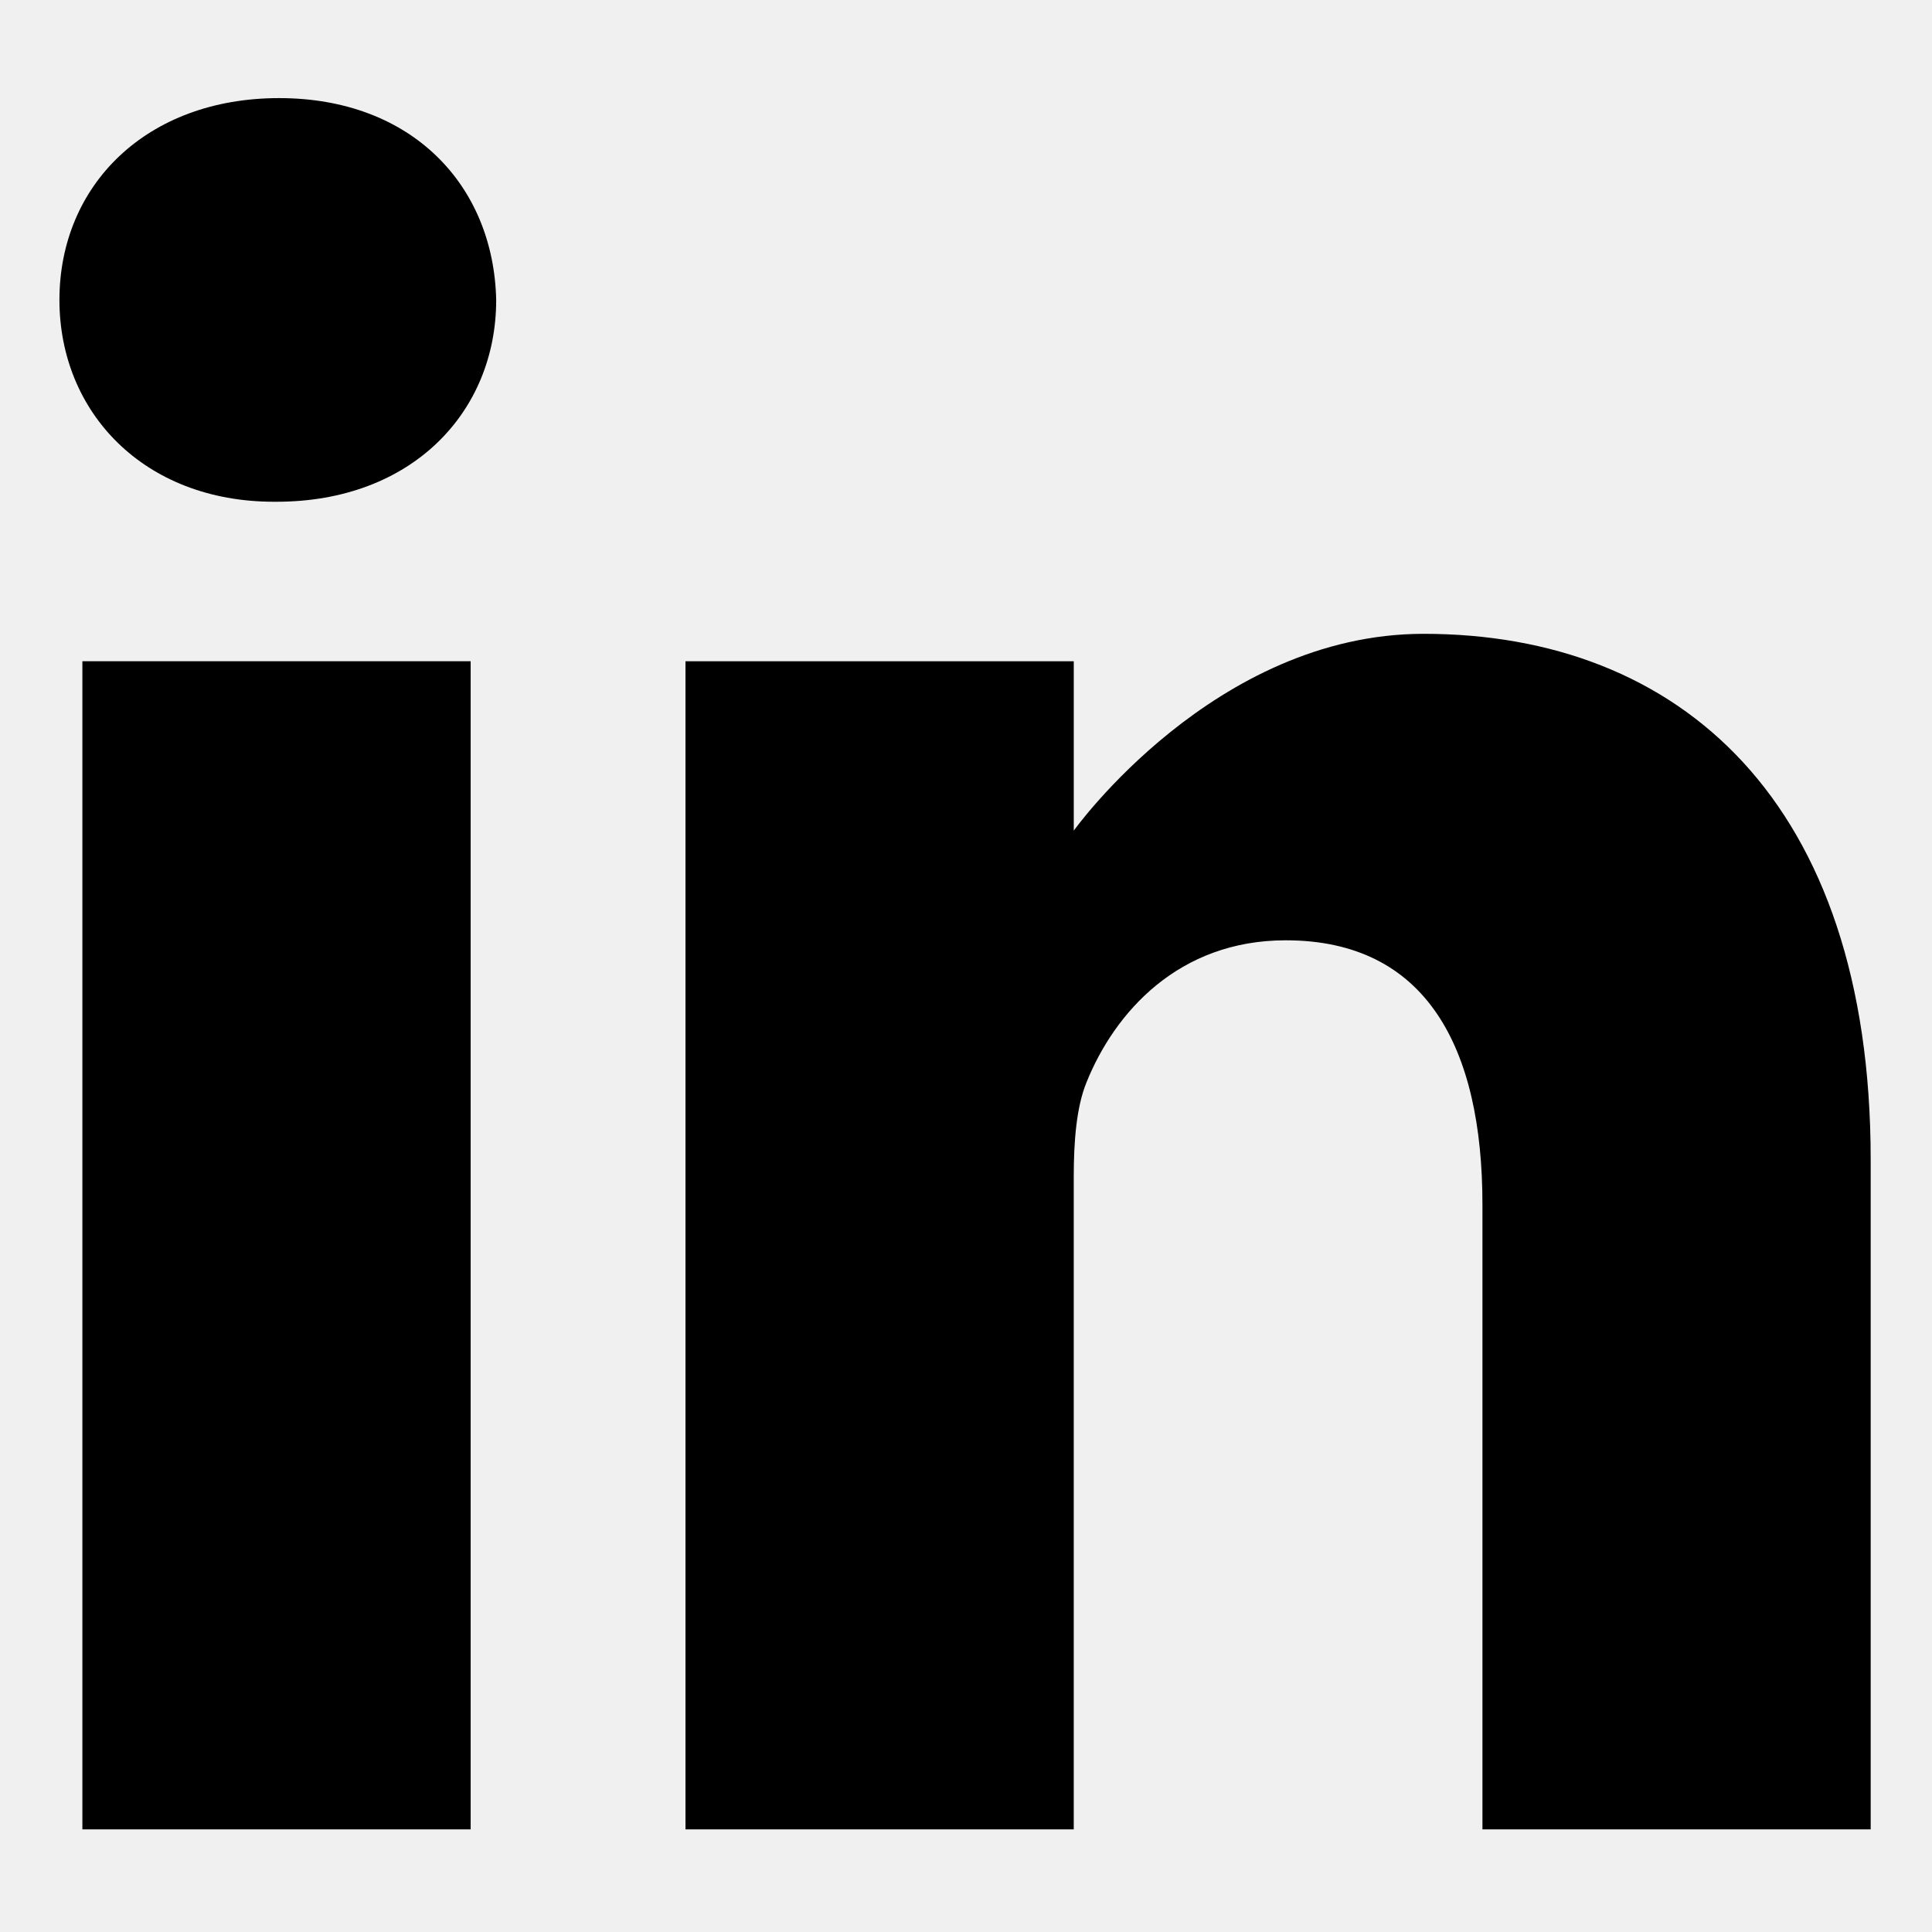
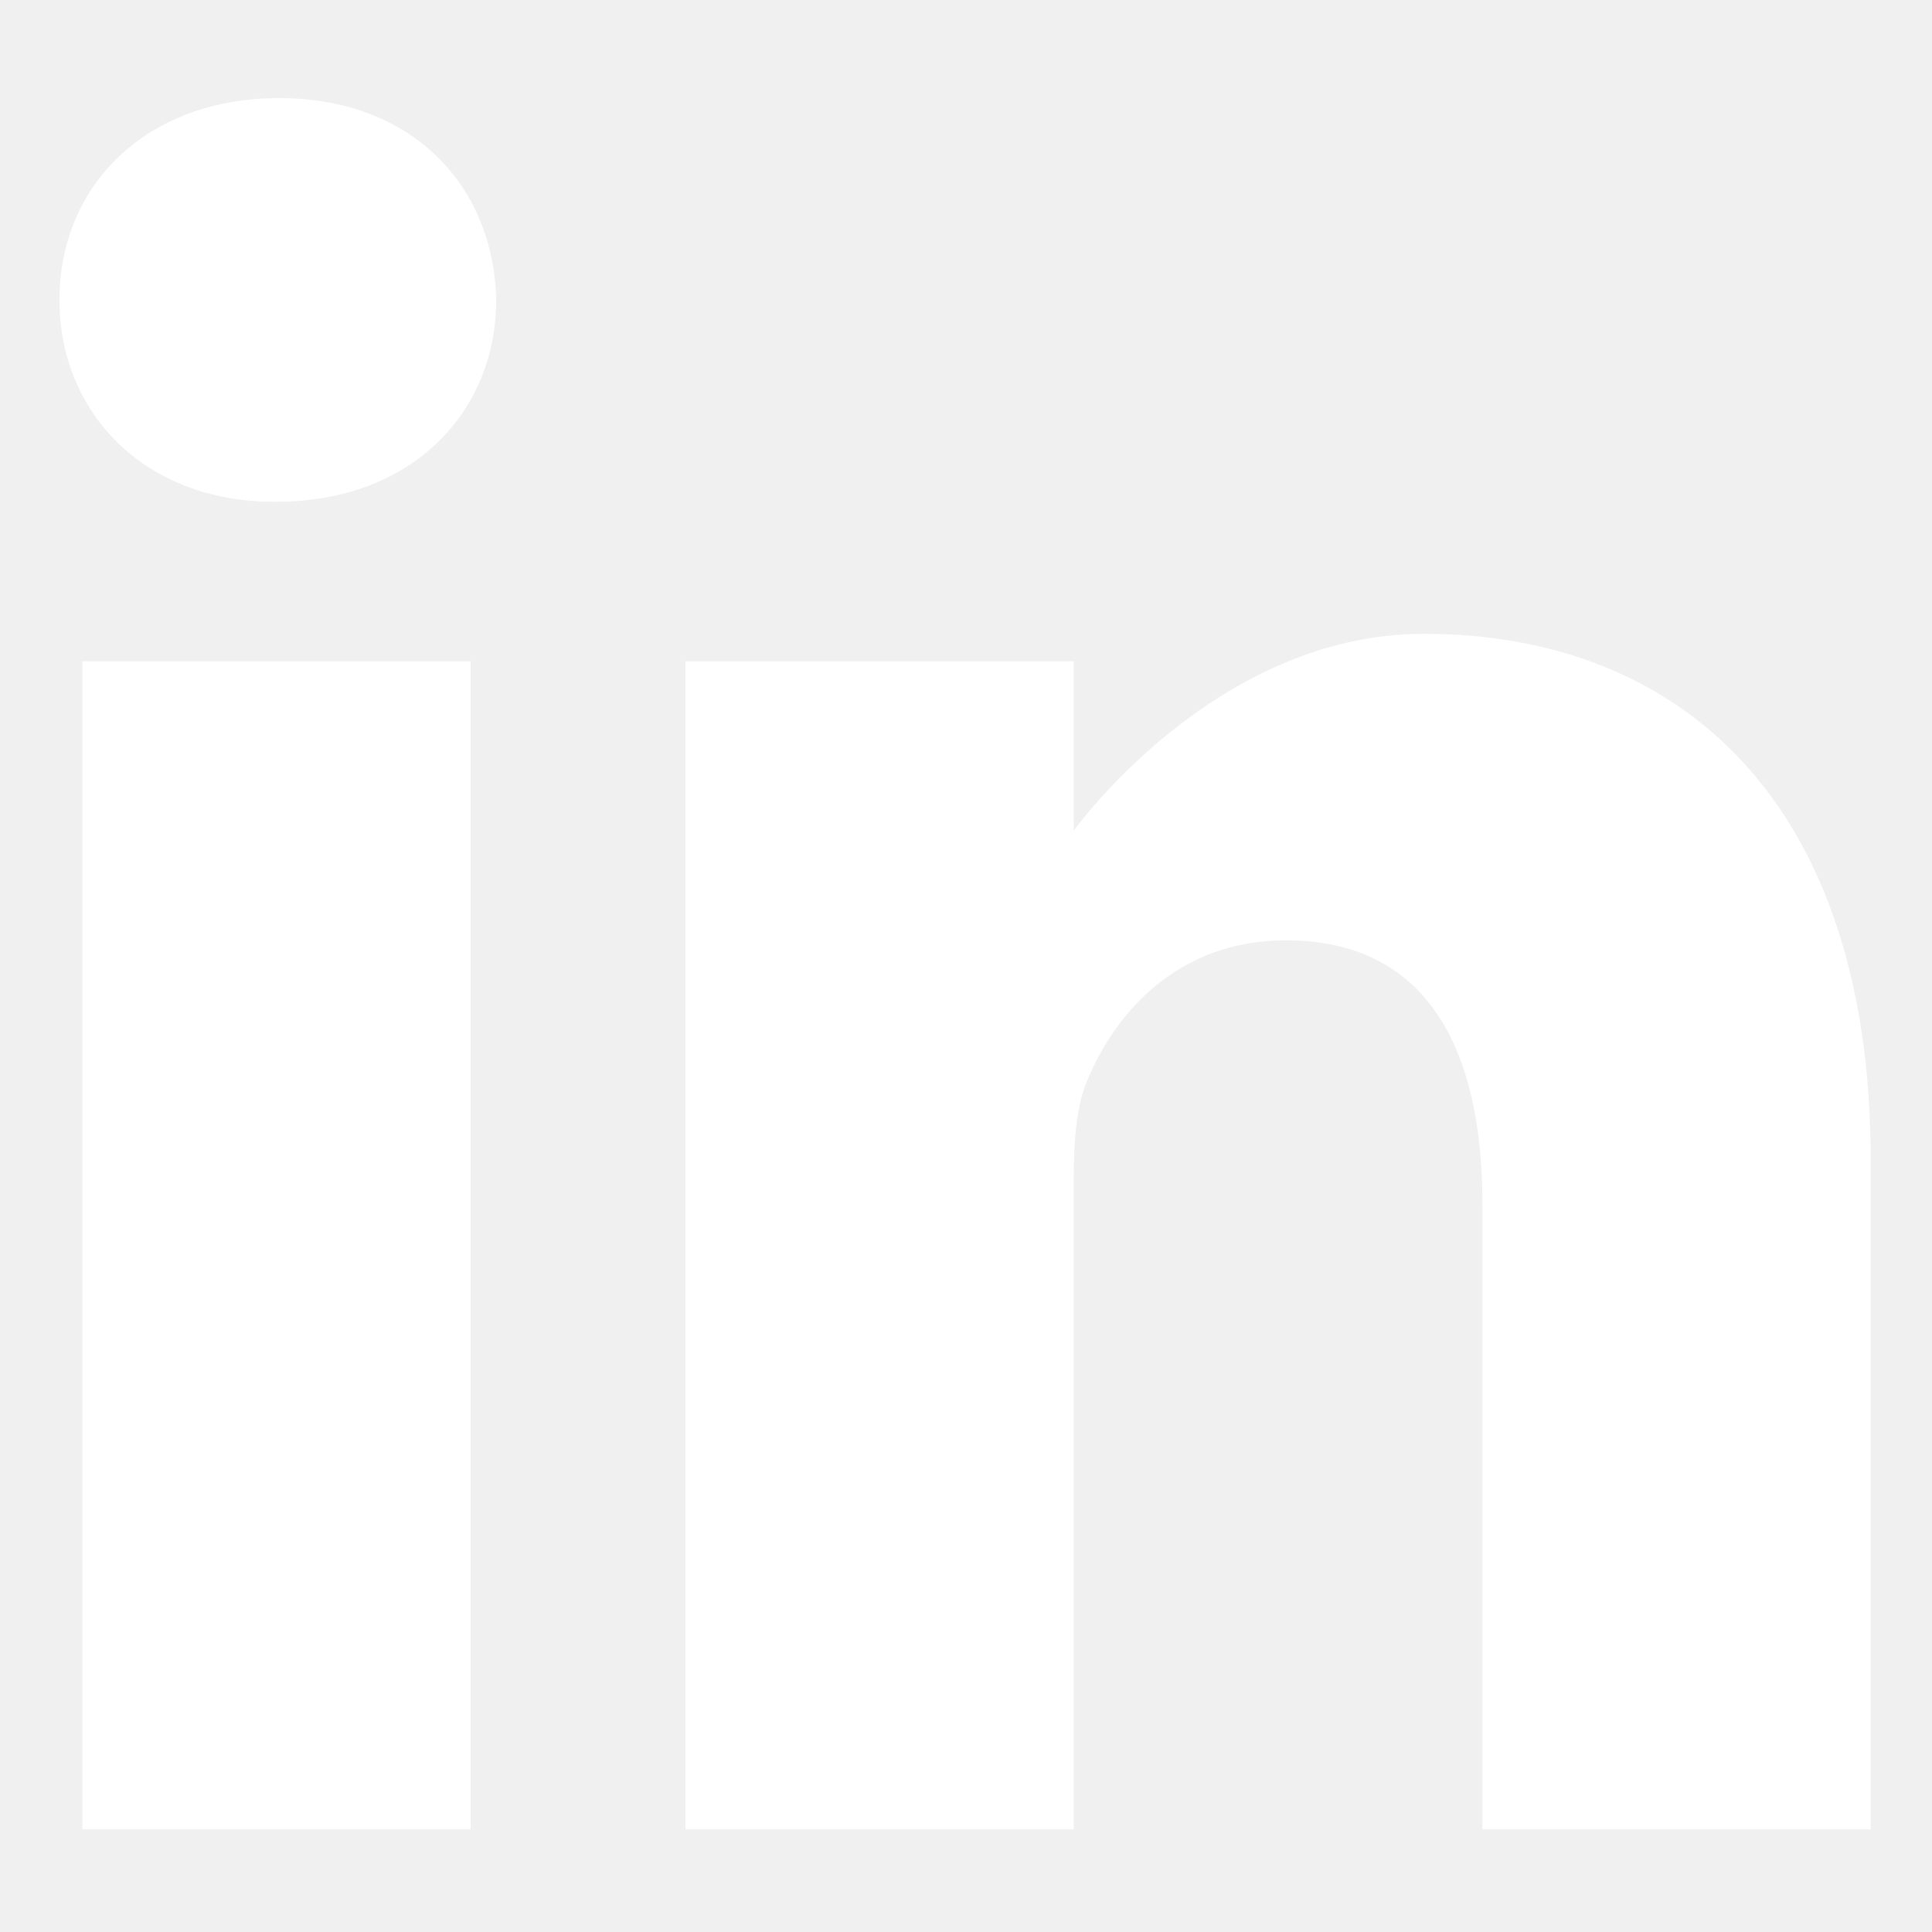
- <svg xmlns="http://www.w3.org/2000/svg" height="682pt" viewBox="-21 -35 682.667 682" width="682pt">
-   <path d="m77.613-.668c-46.93 0-77.613 30.816-77.613 71.32 0 39.609 29.77 71.305 75.812 71.305h.891c47.848 0 77.625-31.695 77.625-71.305-.895-40.504-29.777-71.32-76.715-71.32zm0 0" />
-   <path d="m8.109 198.312h137.195v412.758h-137.195zm0 0" />
-   <path d="m482.055 188.625c-74.012 0-123.641 69.547-123.641 69.547v-59.859h-137.199v412.758h137.191v-230.5c0-12.34.895-24.66 4.52-33.484 9.918-24.641 32.488-50.168 70.391-50.168 49.645 0 69.5 37.852 69.5 93.34v220.812h137.184v-236.668c0-126.781-67.688-185.777-157.945-185.777zm0 0" />
+ <svg xmlns="http://www.w3.org/2000/svg" width="682" height="682" viewBox="0 0 682 682" fill="none">
+   <path d="M98.517 34.632C51.633 34.632 20.98 65.418 20.98 105.882C20.98 145.453 50.72 177.117 96.718 177.117H97.608C145.409 177.117 175.157 145.453 175.157 105.882C174.263 65.418 145.409 34.632 98.517 34.632V34.632Z" fill="white" />
+   <path d="M29.081 233.418H166.142V645.772H29.081V233.418Z" fill="white" />
+   <path d="M502.563 223.74C428.624 223.74 379.044 293.219 379.044 293.219V233.418H241.978V645.772H379.036V415.497C379.036 403.17 379.929 390.861 383.551 382.046C393.459 357.429 416.007 331.927 453.873 331.927C503.469 331.927 523.305 369.741 523.305 425.176V645.772H660.354V409.336C660.354 282.678 592.733 223.74 502.563 223.74V223.74Z" fill="white" />
</svg>
